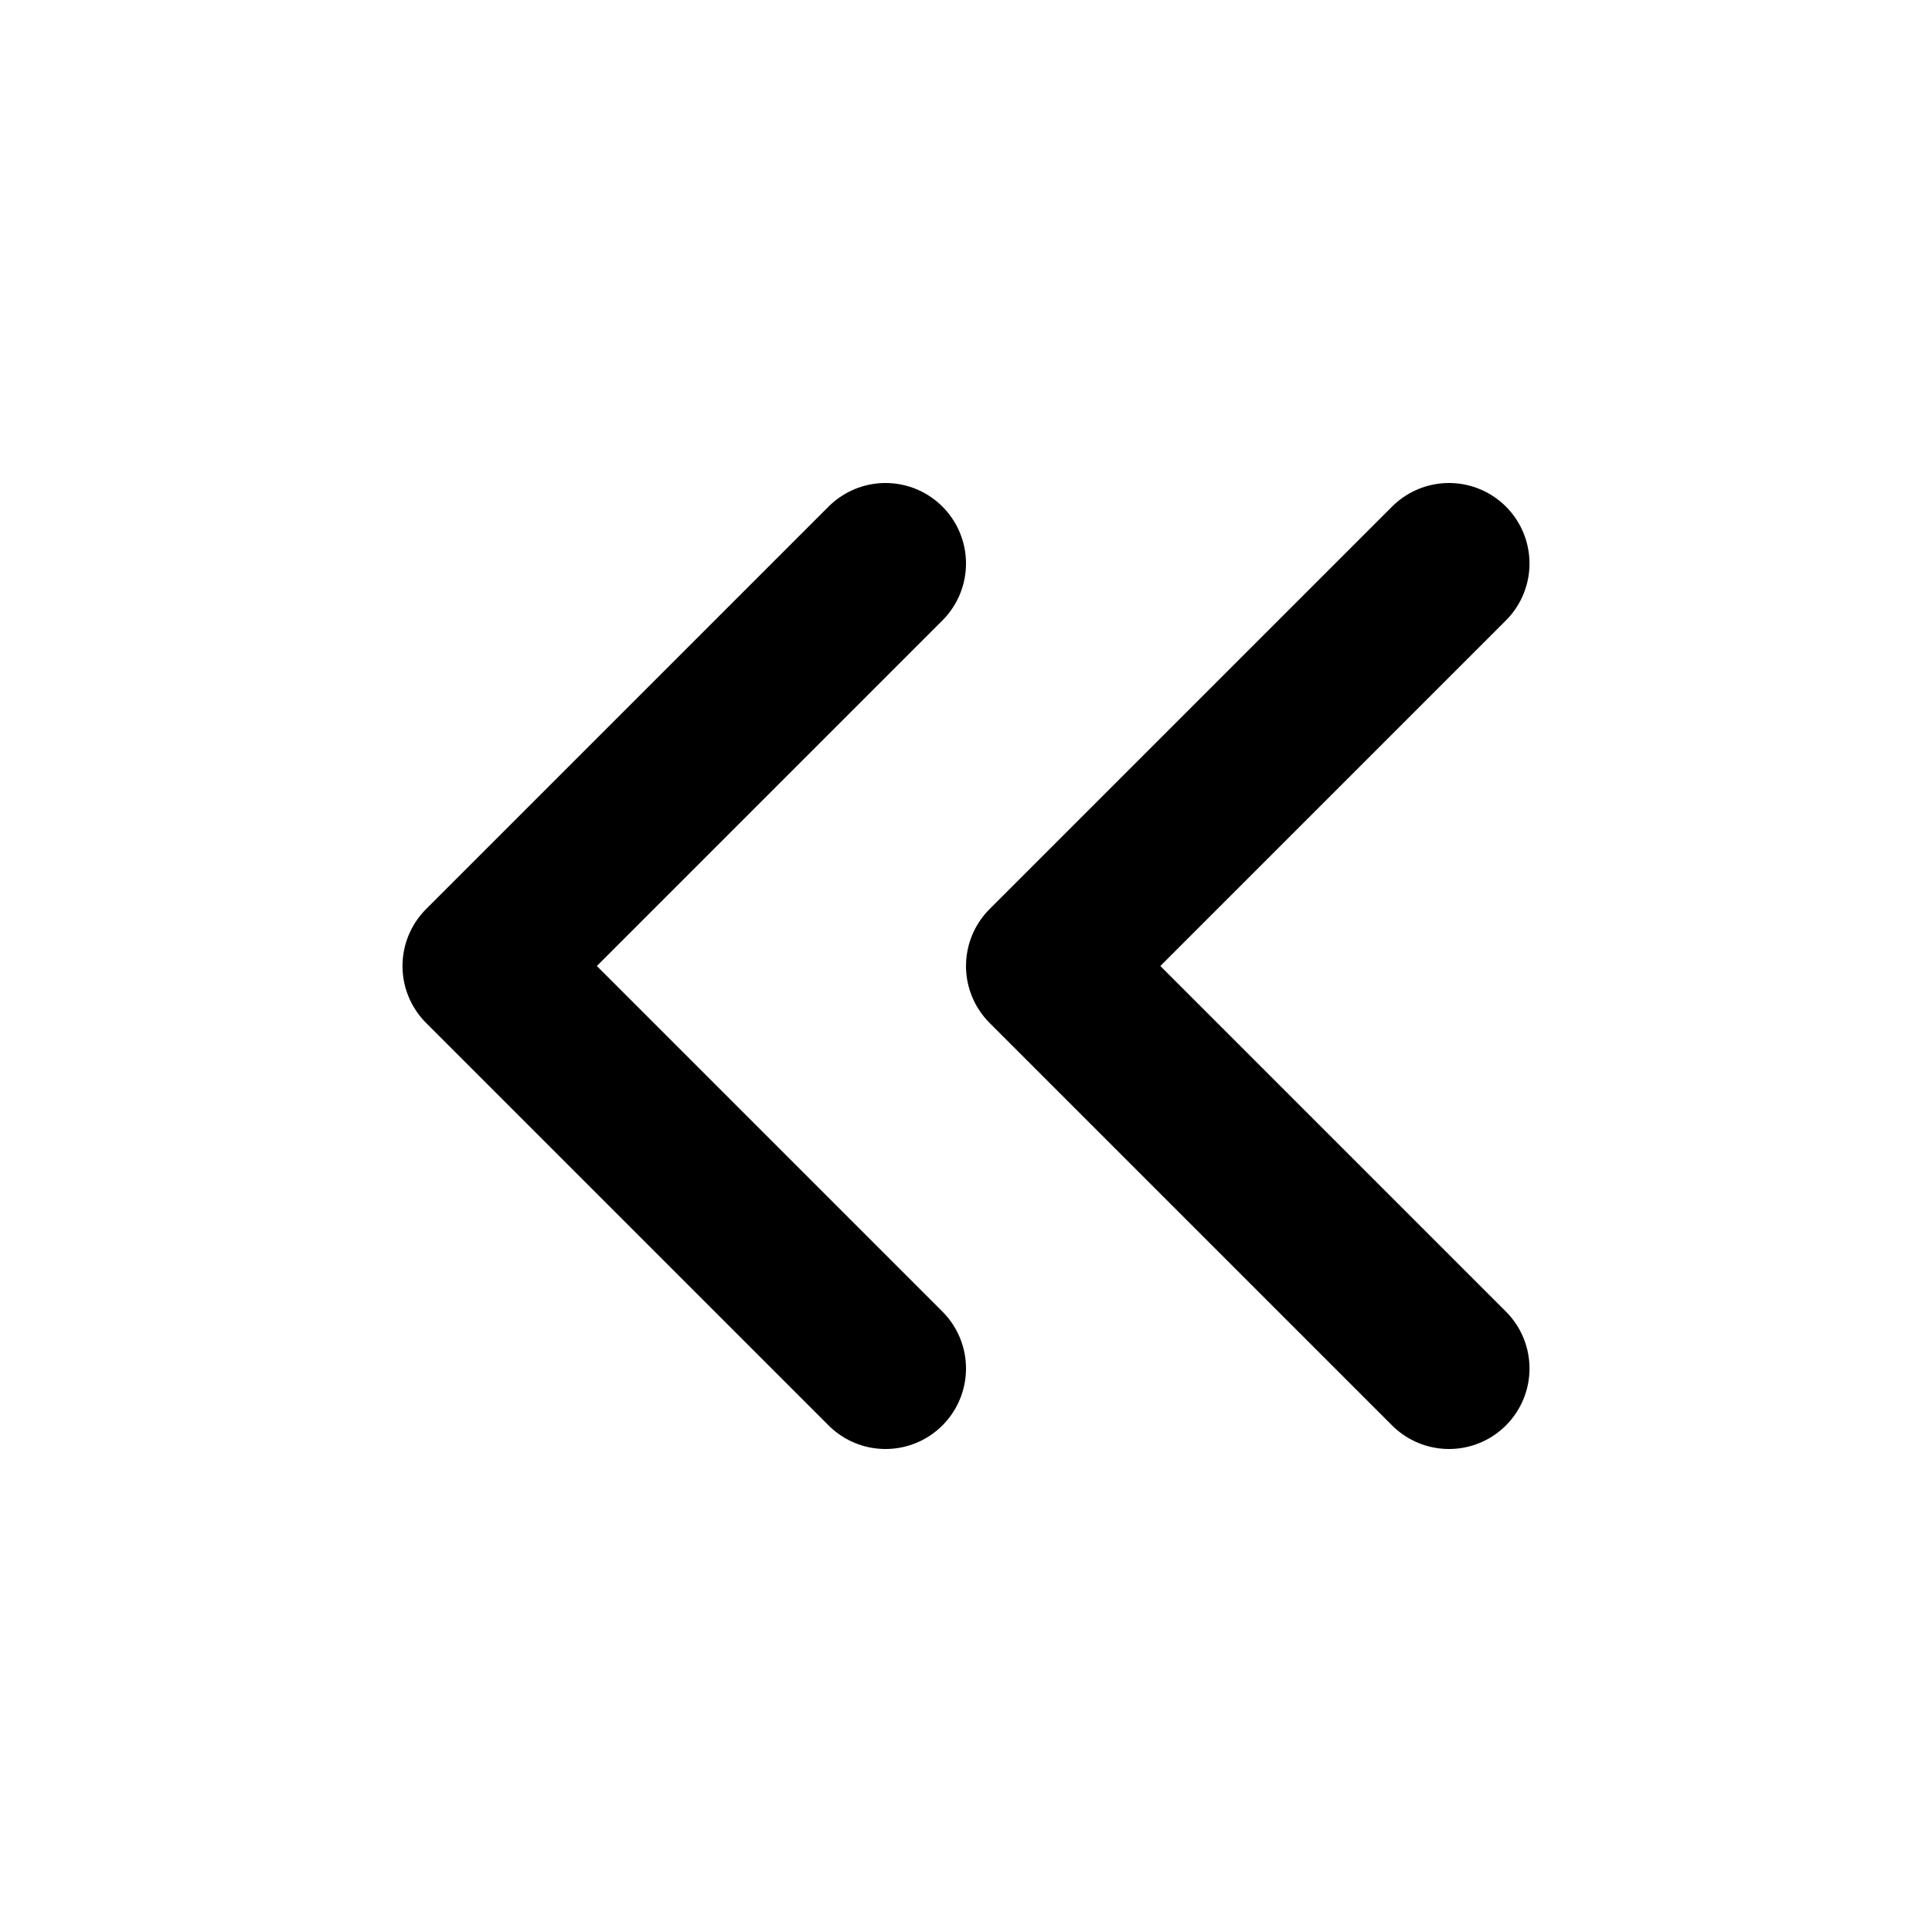
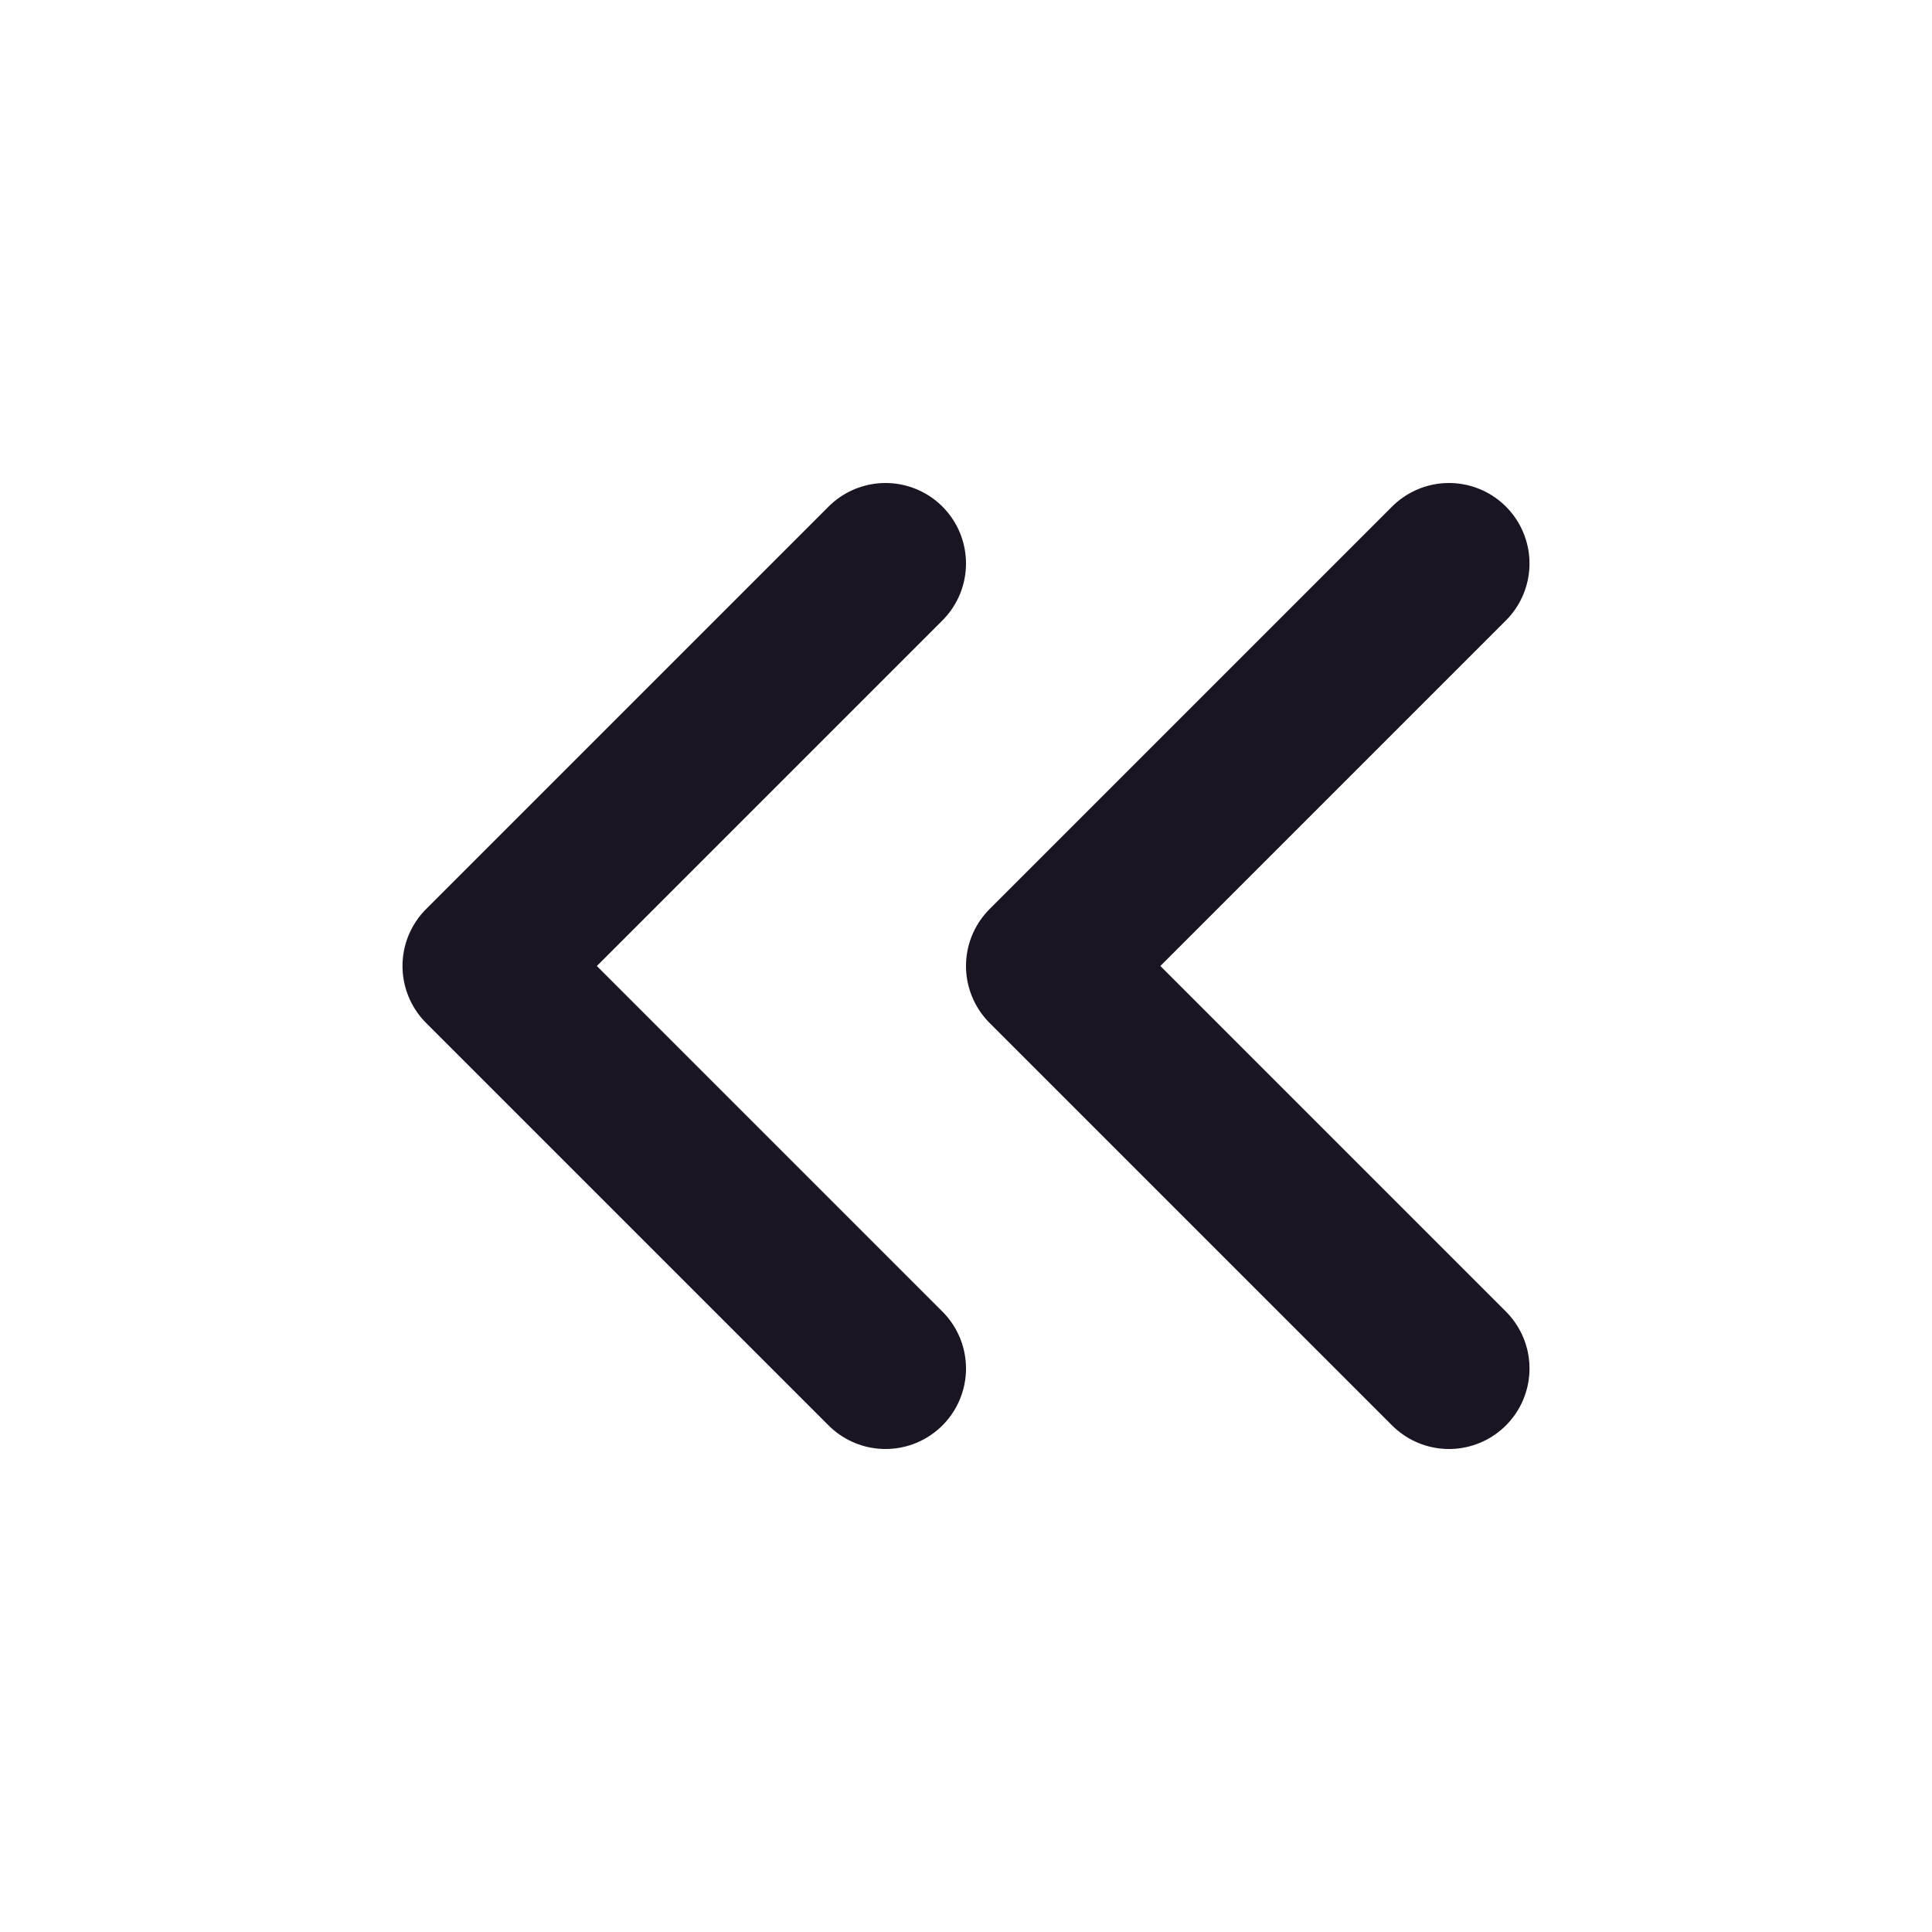
- <svg xmlns="http://www.w3.org/2000/svg" width="24" height="24" viewBox="0 0 24 24" fill="none" stroke="black" stroke-width="2" stroke-linecap="round" stroke-linejoin="round" class="lucide lucide-chevrons-left">
+ <svg xmlns="http://www.w3.org/2000/svg" width="24" height="24" viewBox="0 0 24 24" fill="none" stroke="#1A1423" stroke-width="2" stroke-linecap="round" stroke-linejoin="round" class="lucide lucide-chevrons-left">
  <path d="m11 17-5-5 5-5" />
  <path d="m18 17-5-5 5-5" />
</svg>
